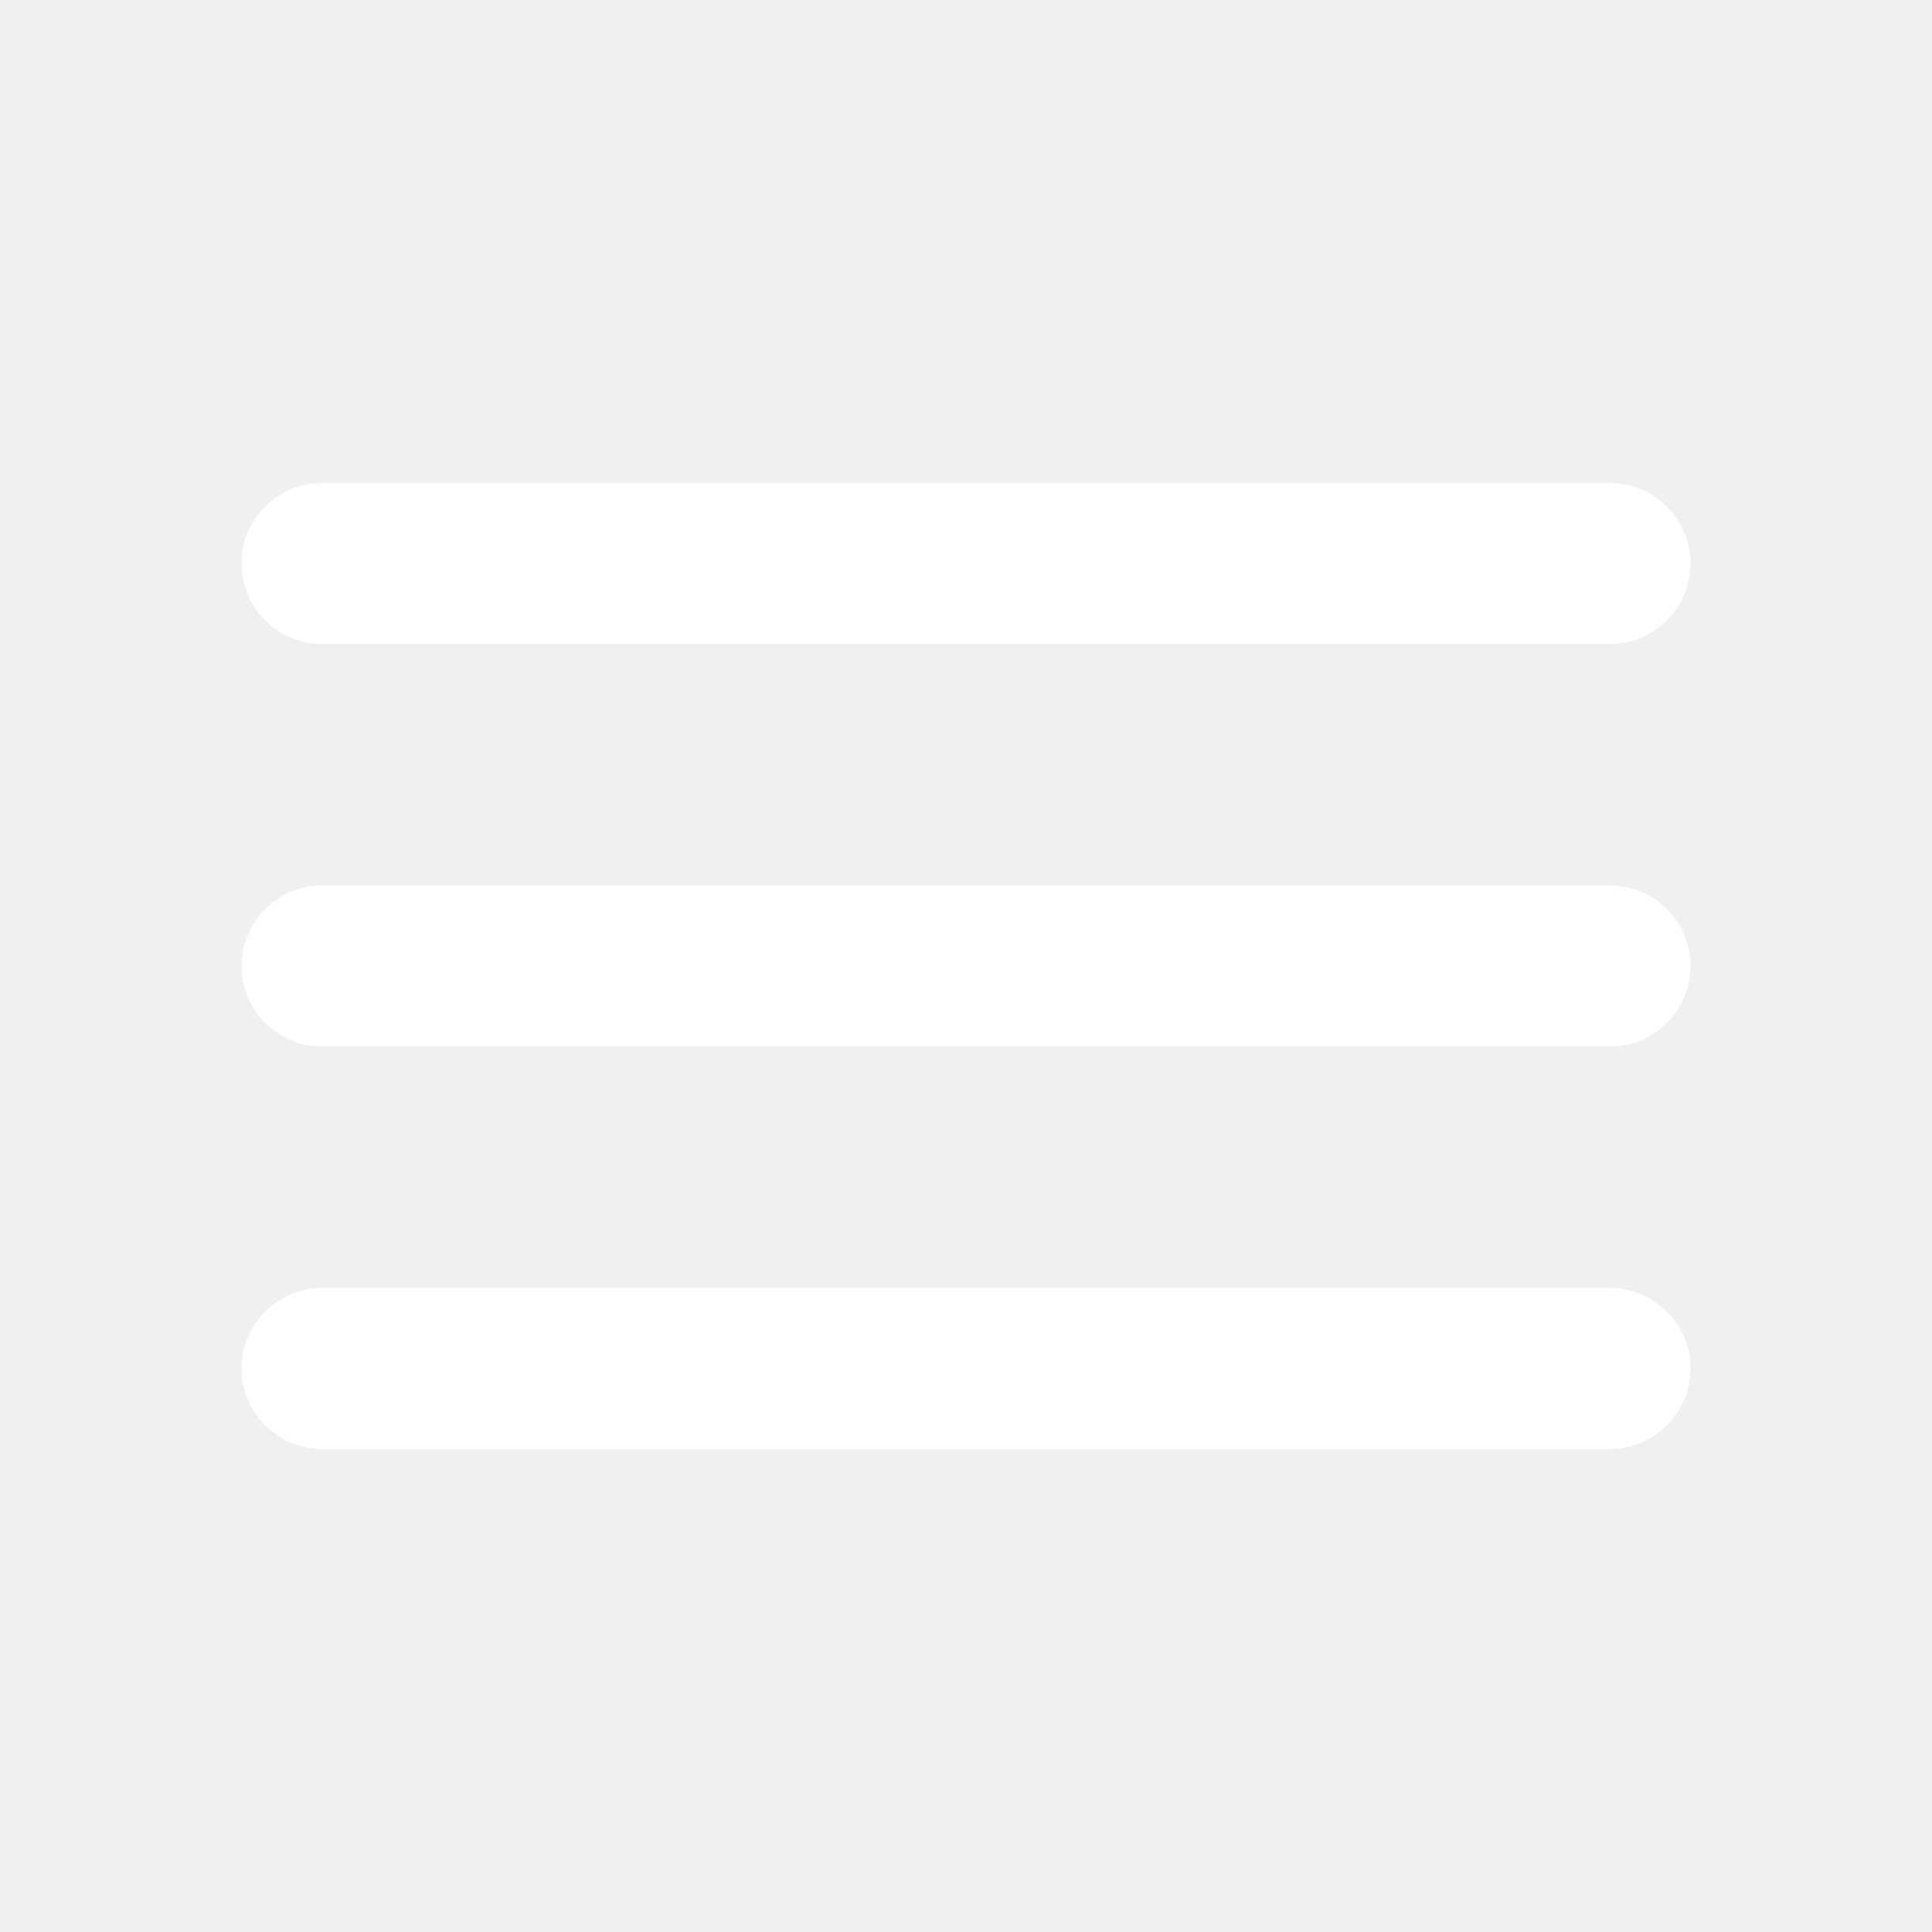
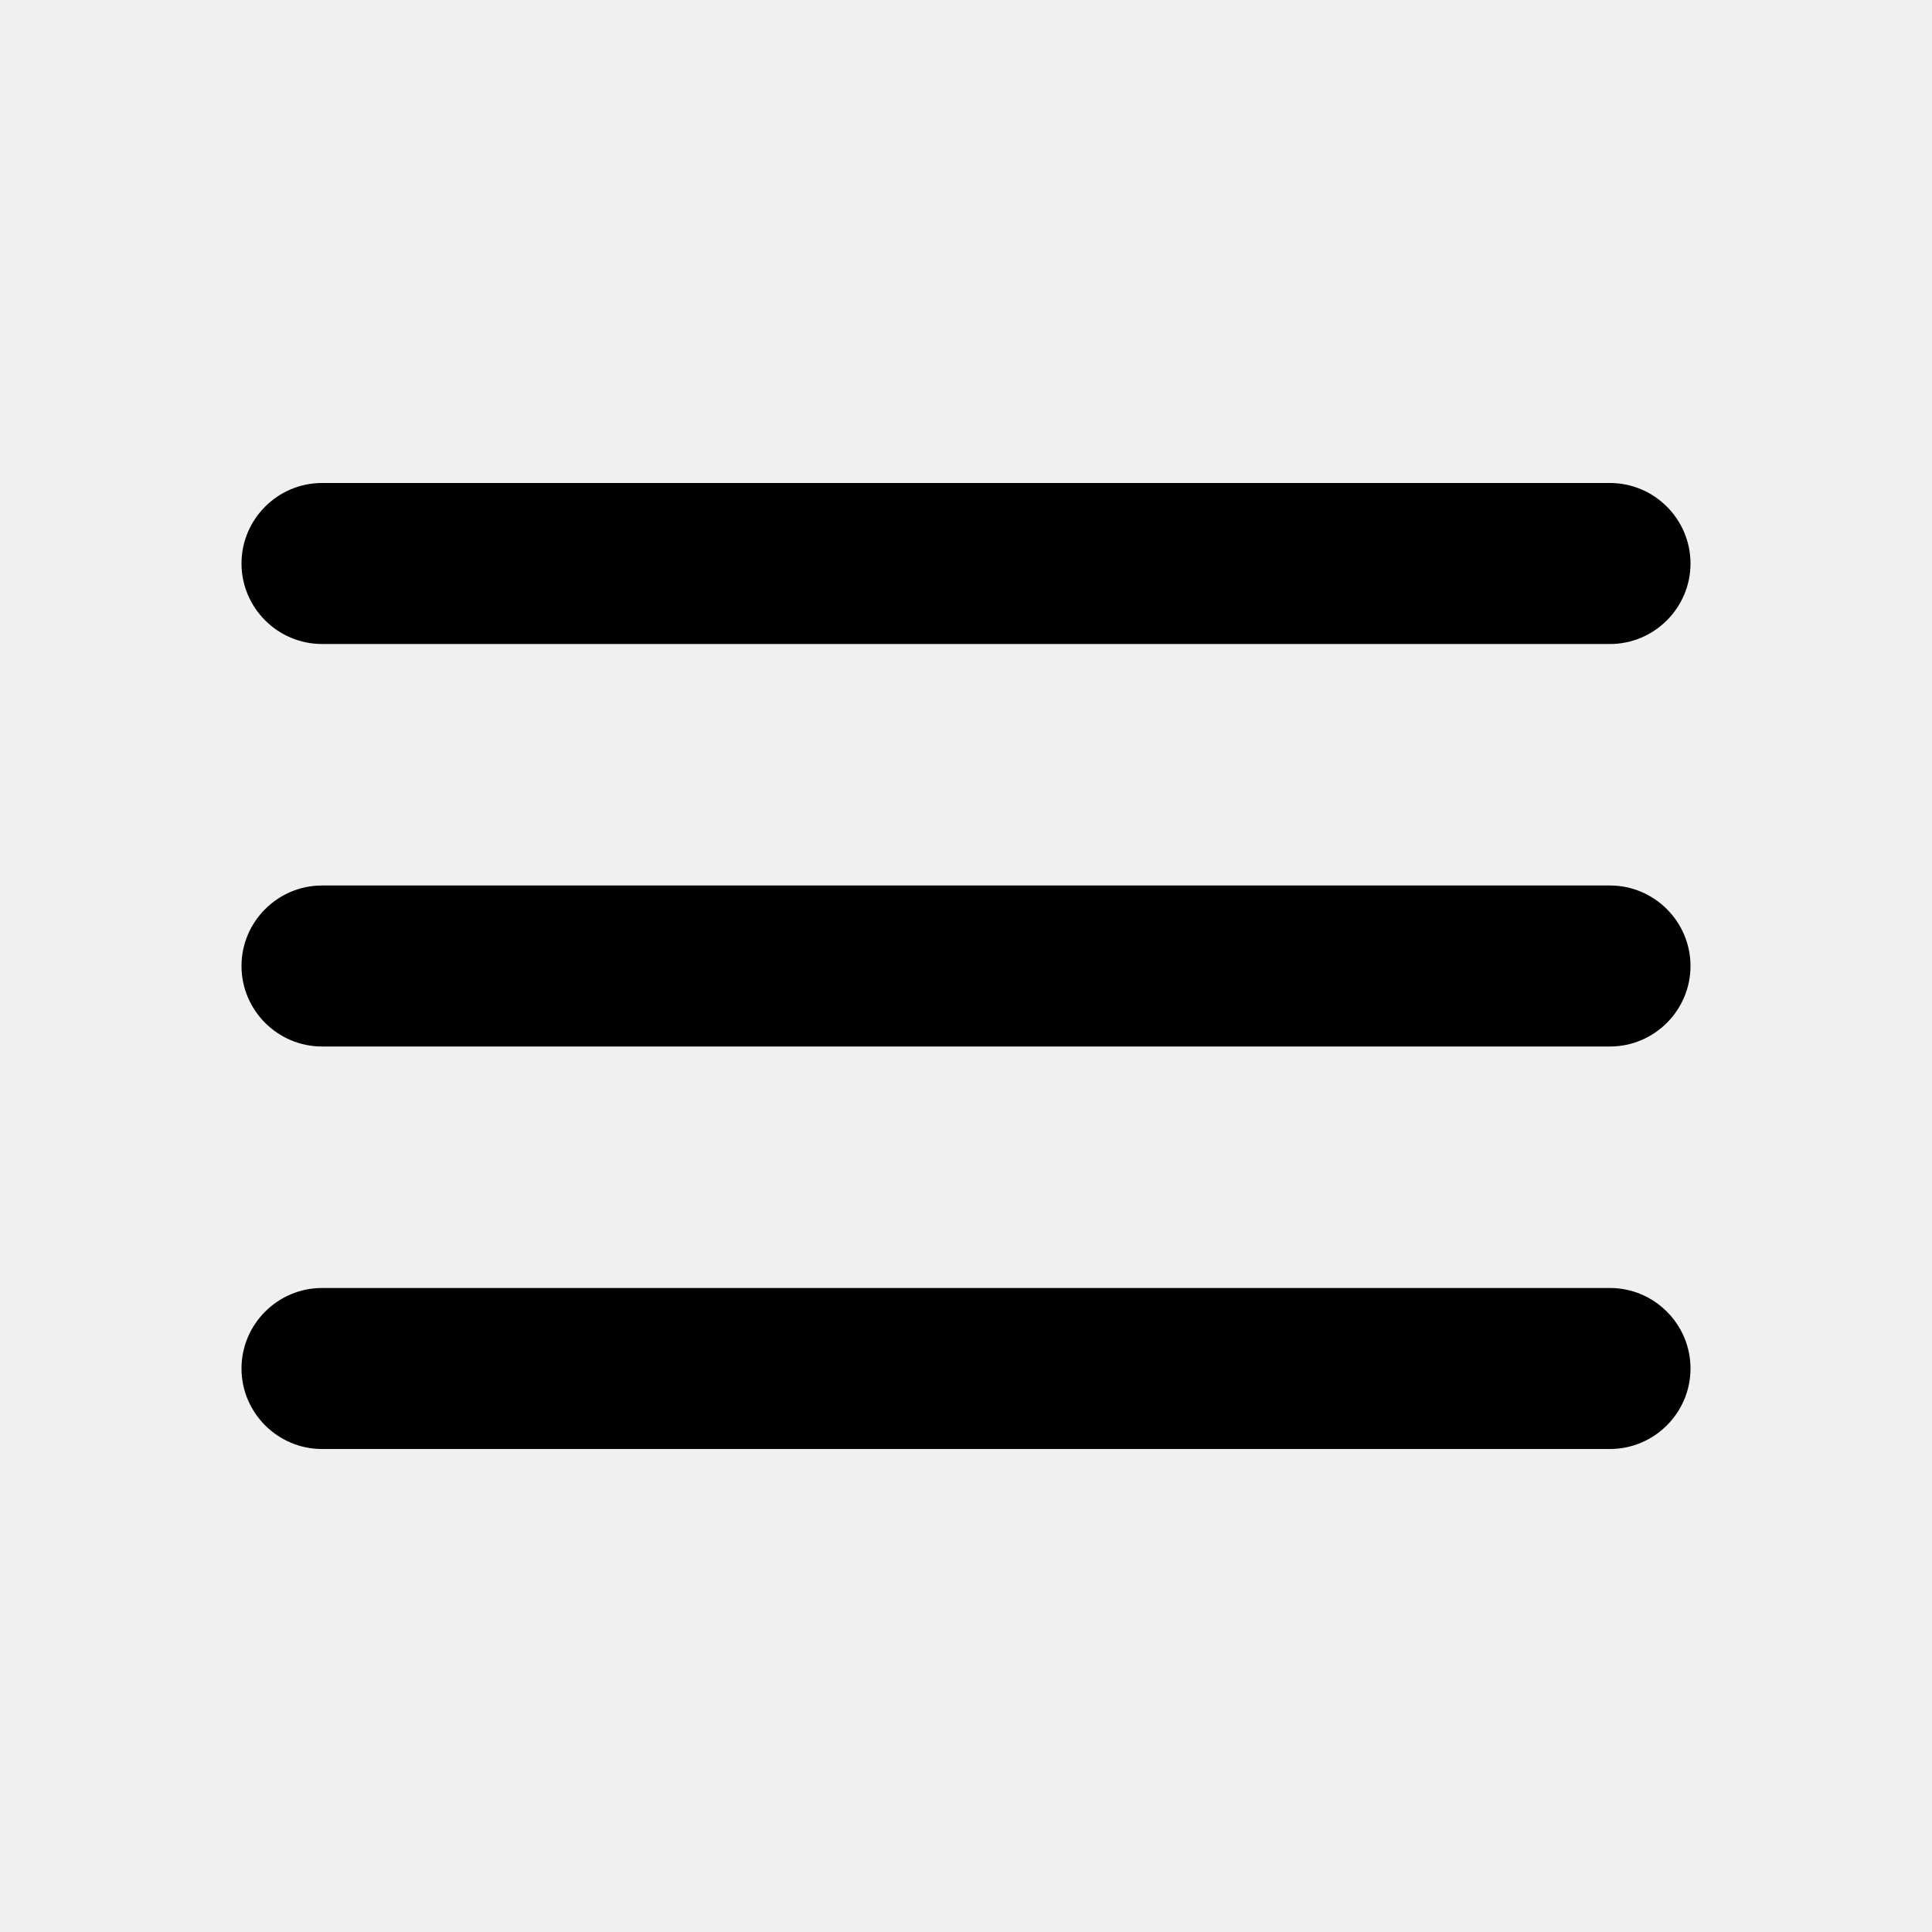
<svg xmlns="http://www.w3.org/2000/svg" width="30" height="30" viewBox="0 0 30 30" fill="none">
-   <path d="M5 22.5H25C25.688 22.5 26.25 21.938 26.25 21.25C26.25 20.562 25.688 20 25 20H5C4.312 20 3.75 20.562 3.75 21.25C3.75 21.938 4.312 22.5 5 22.5ZM5 16.25H25C25.688 16.25 26.25 15.688 26.25 15C26.25 14.312 25.688 13.75 25 13.75H5C4.312 13.75 3.75 14.312 3.75 15C3.75 15.688 4.312 16.25 5 16.25ZM3.75 8.75C3.75 9.438 4.312 10 5 10H25C25.688 10 26.25 9.438 26.25 8.75C26.25 8.062 25.688 7.5 25 7.5H5C4.312 7.5 3.75 8.062 3.75 8.75Z" fill="white" />
+   <path d="M5 22.5H25C25.688 22.5 26.25 21.938 26.25 21.25C26.25 20.562 25.688 20 25 20H5C4.312 20 3.75 20.562 3.75 21.25C3.75 21.938 4.312 22.5 5 22.5ZM5 16.25H25C25.688 16.25 26.25 15.688 26.25 15C26.25 14.312 25.688 13.75 25 13.75H5C4.312 13.75 3.75 14.312 3.75 15C3.75 15.688 4.312 16.25 5 16.25ZM3.75 8.75C3.75 9.438 4.312 10 5 10H25C25.688 10 26.25 9.438 26.25 8.75C26.25 8.062 25.688 7.5 25 7.5H5C4.312 7.5 3.75 8.062 3.75 8.75Z" fill="black" />
</svg>
